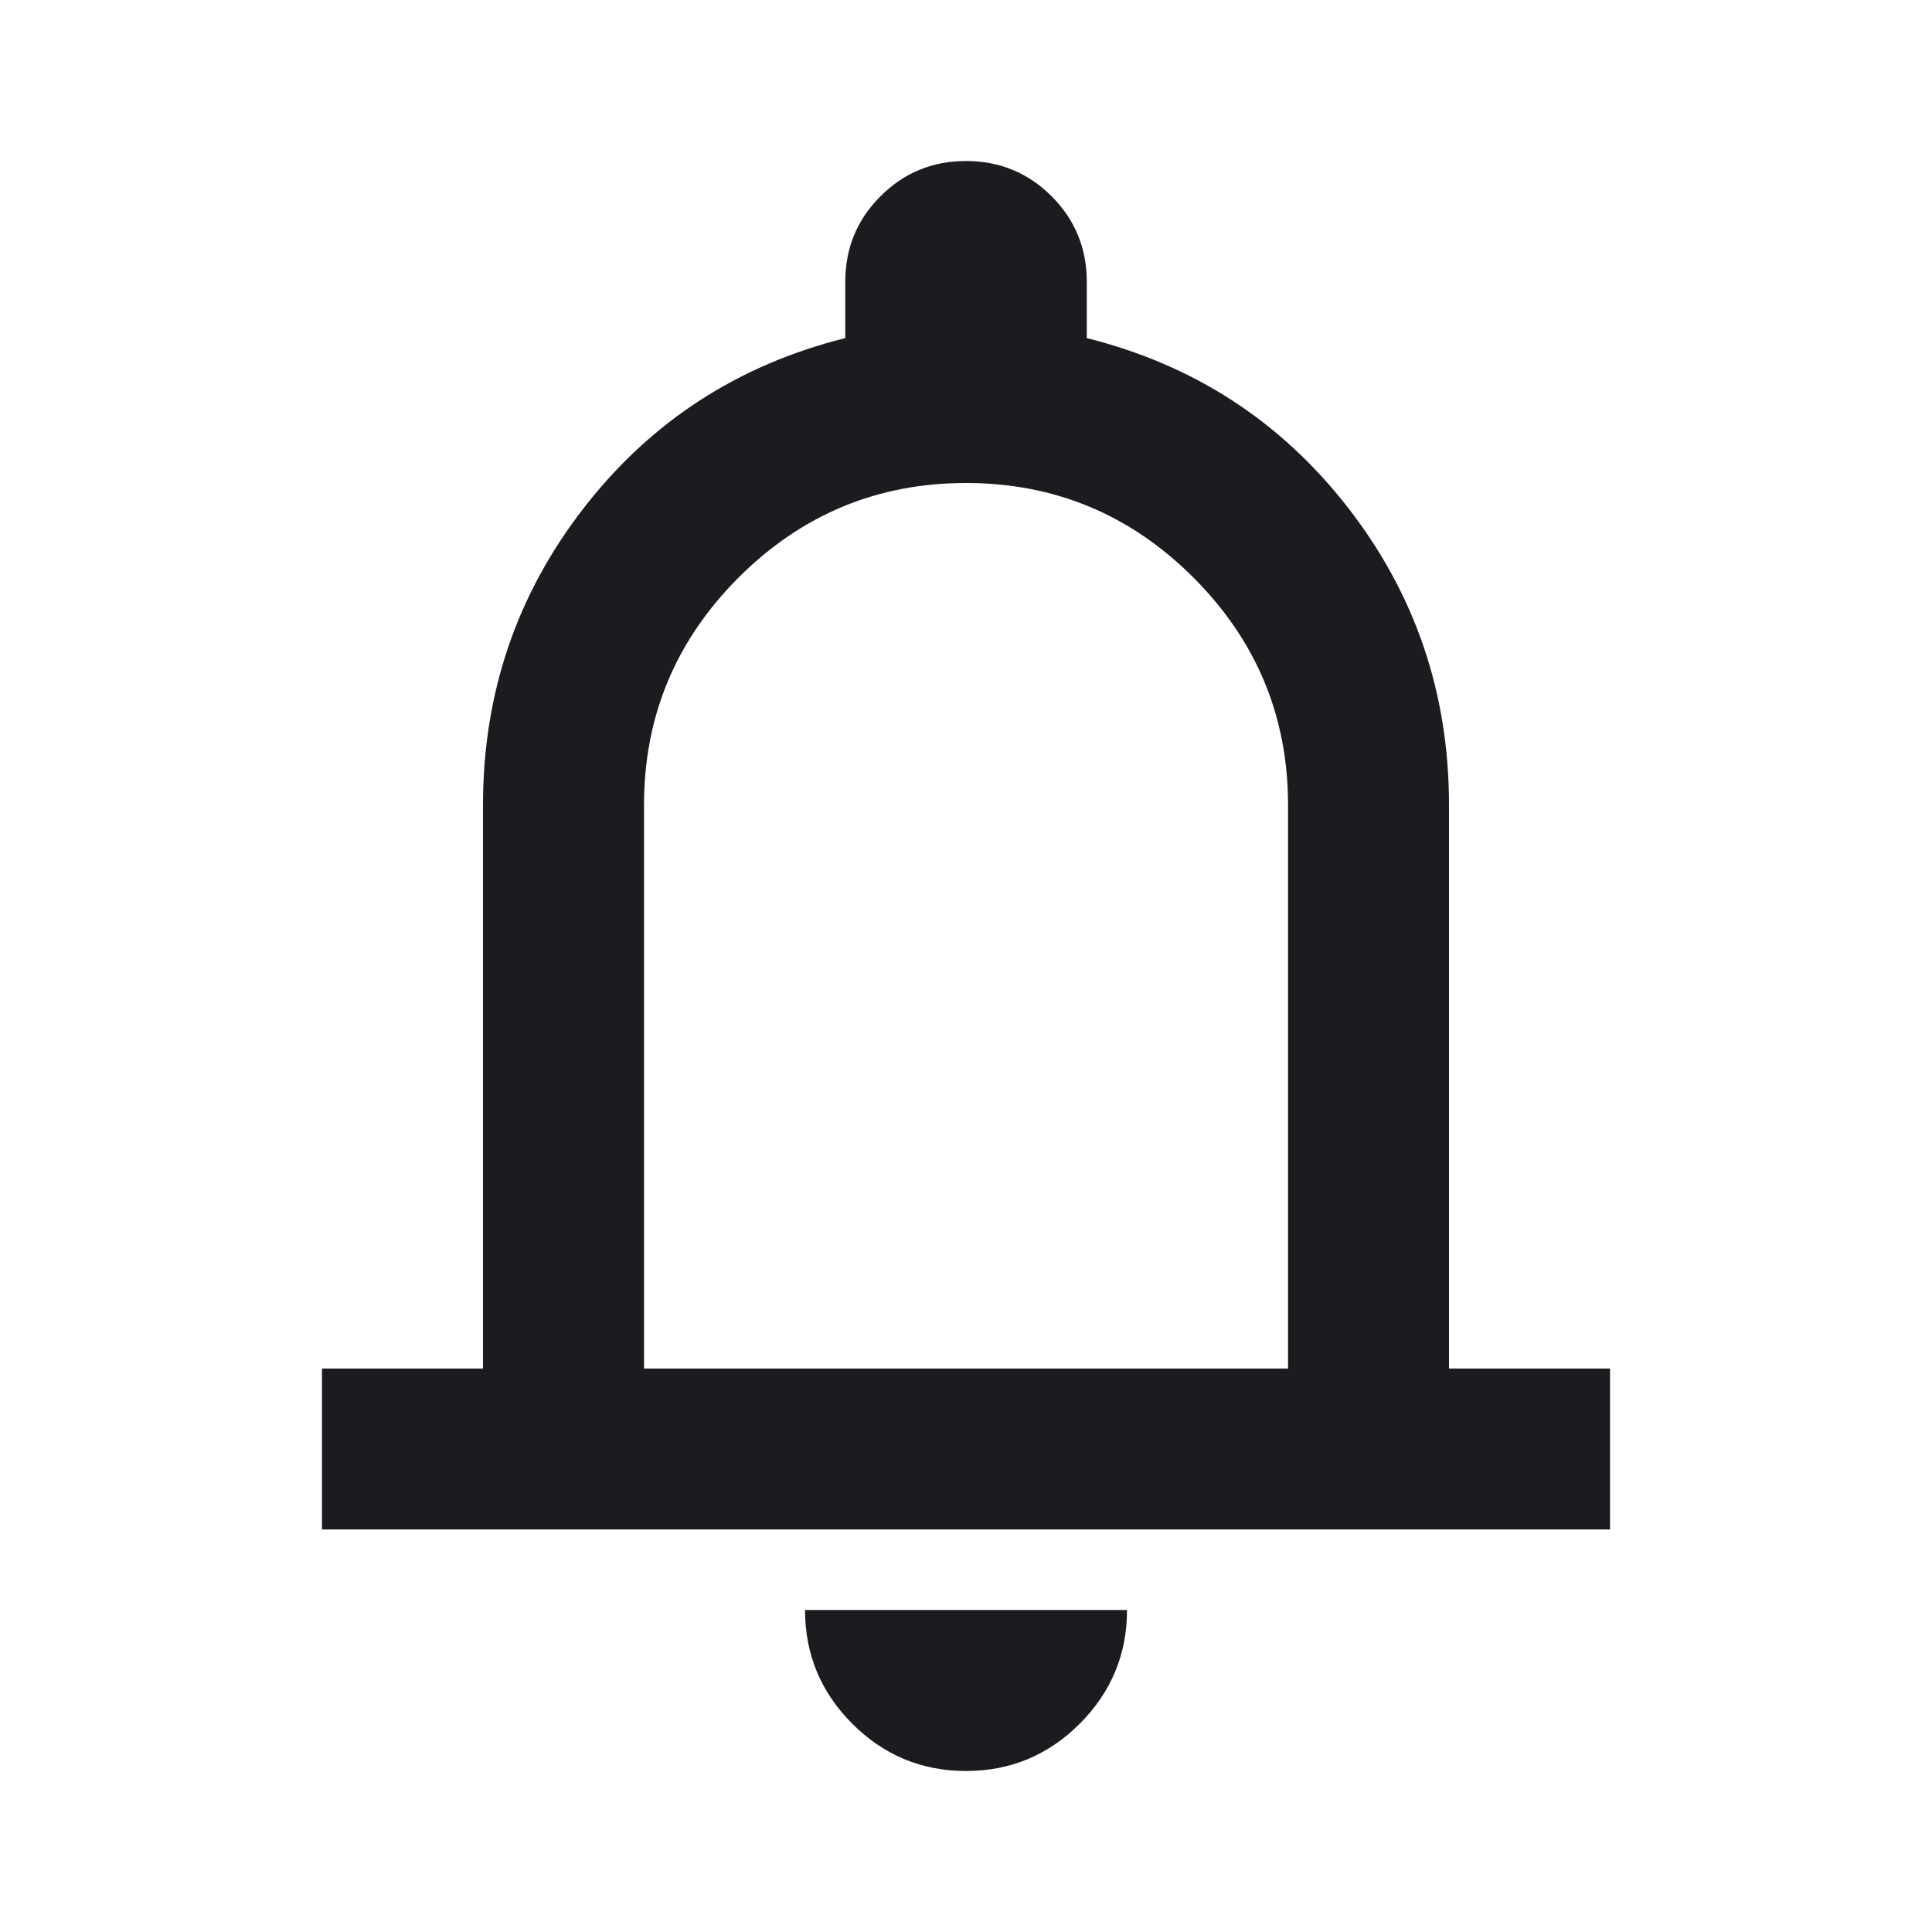
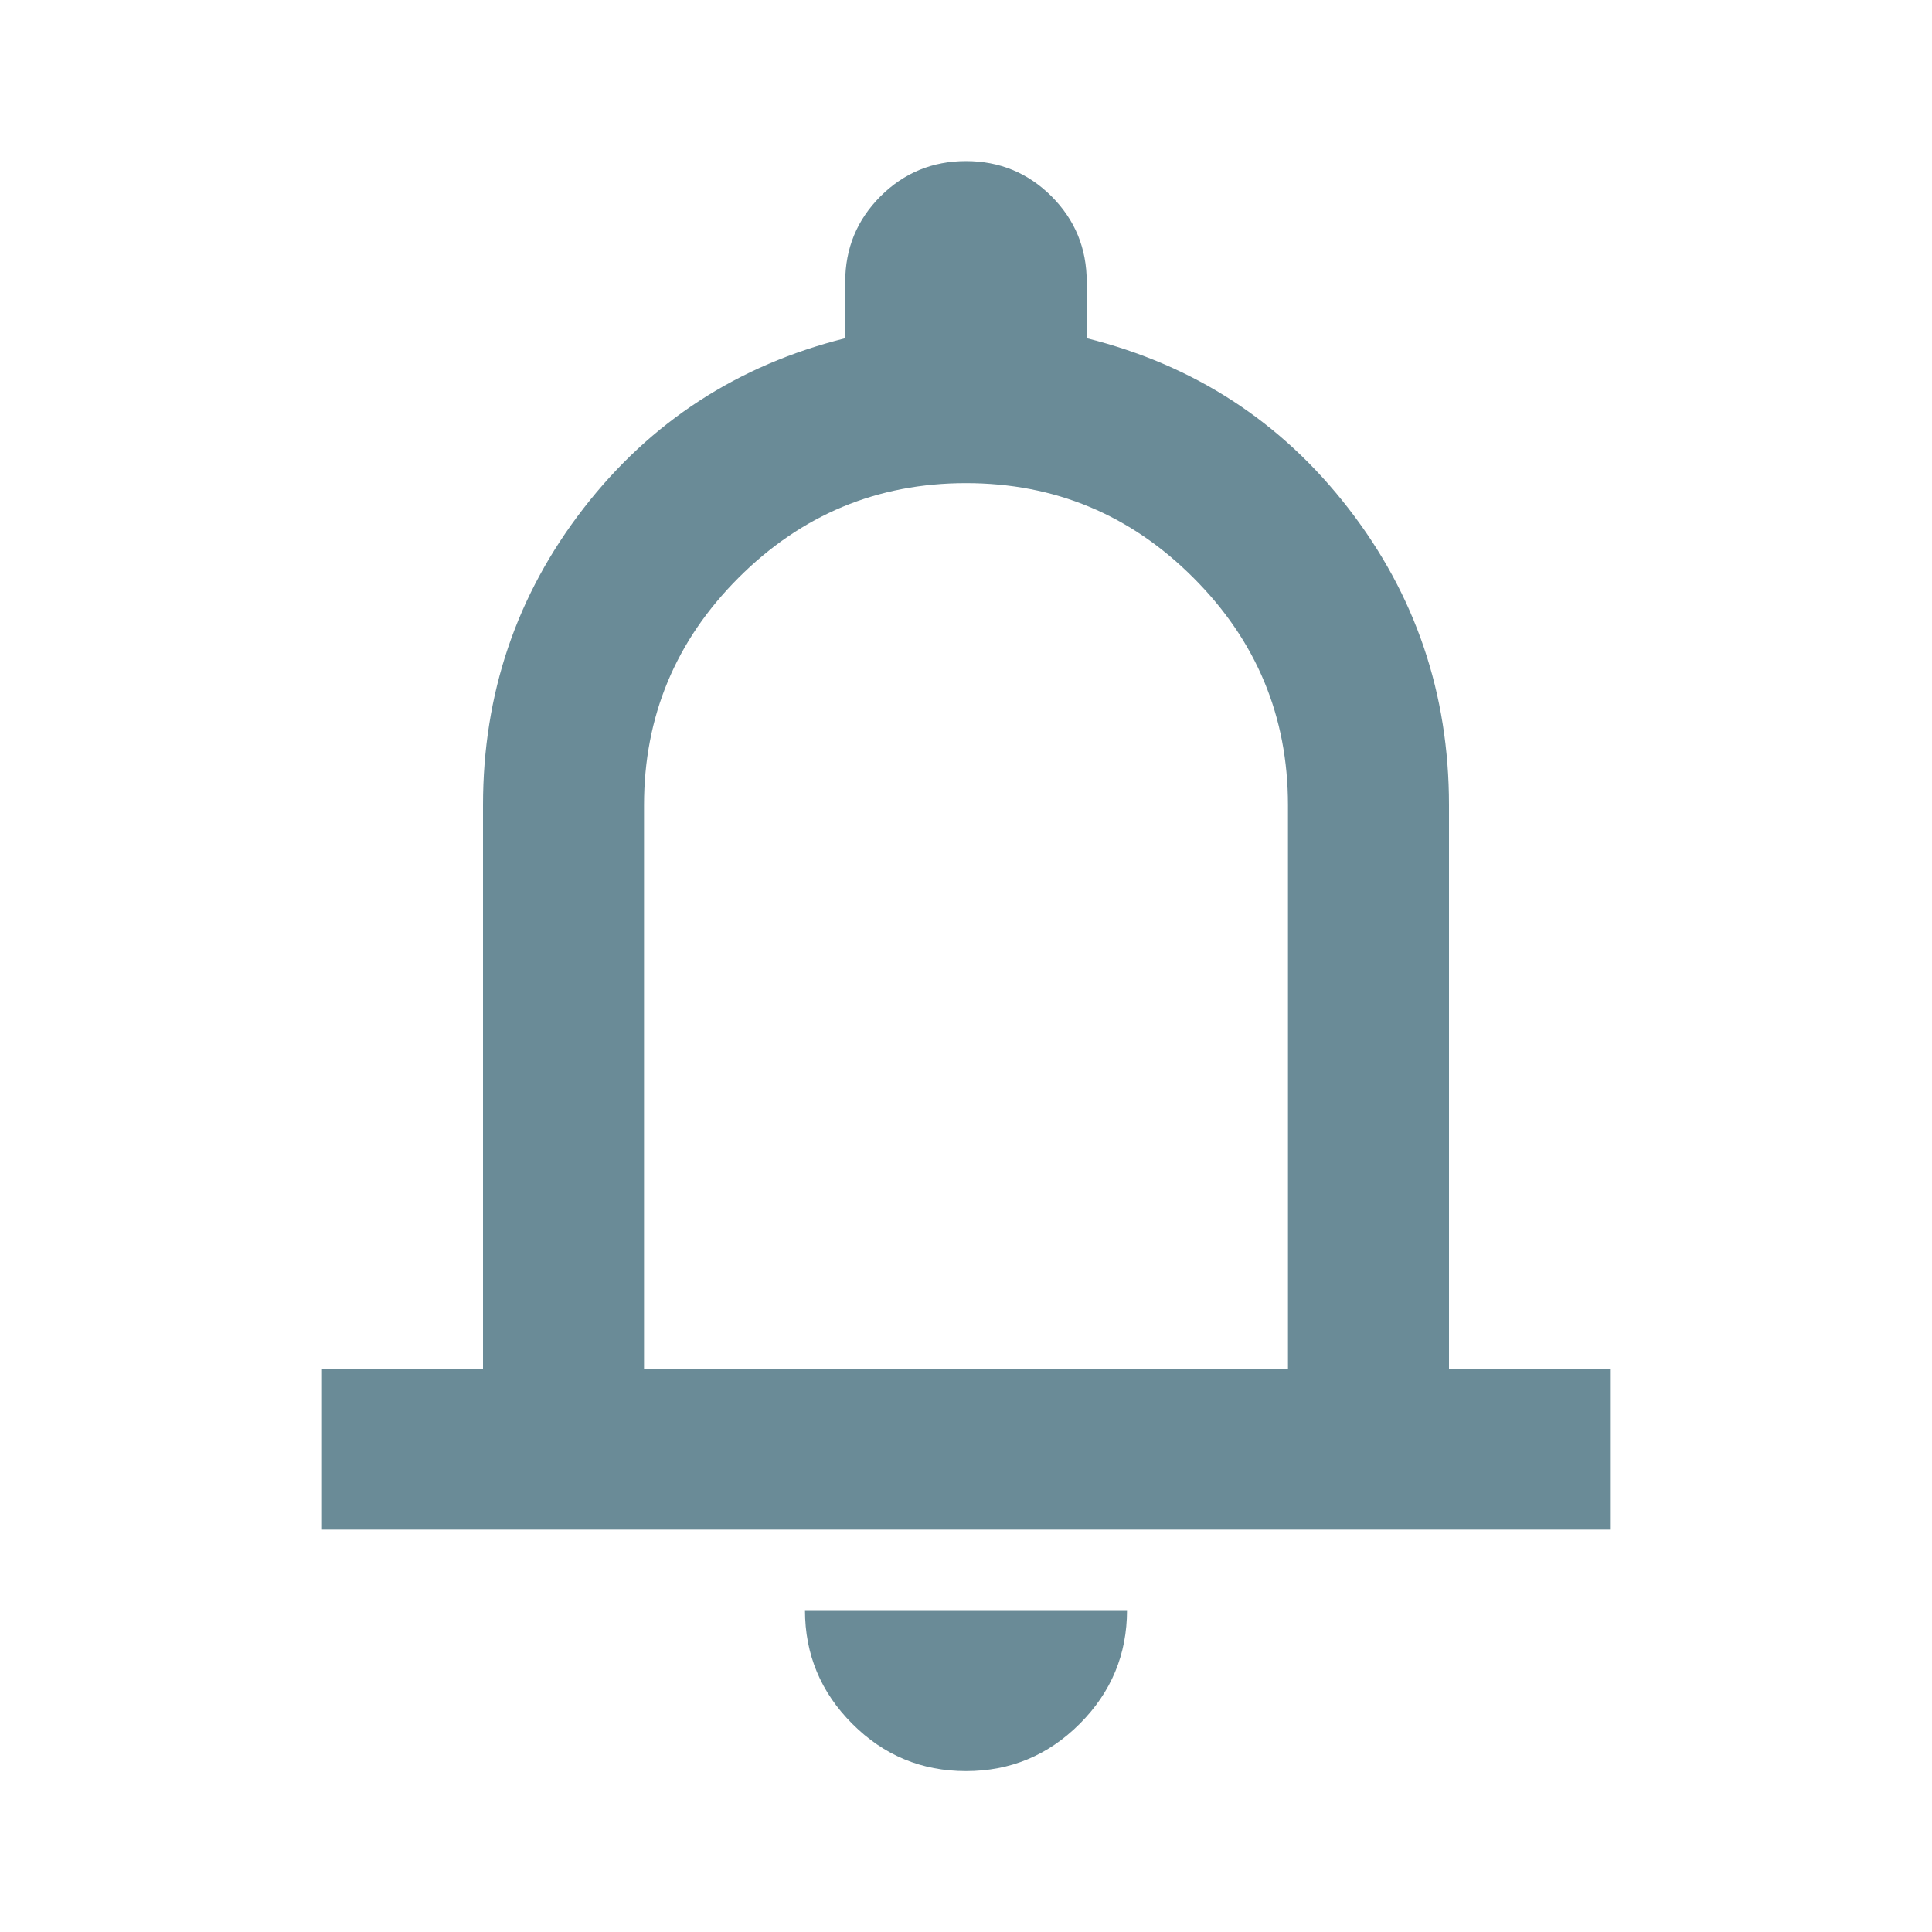
- <svg xmlns="http://www.w3.org/2000/svg" width="35" height="35" viewBox="0 0 35 35" fill="none">
-   <mask id="mask0_106_312" style="mask-type:alpha" maskUnits="userSpaceOnUse" x="0" y="0" width="35" height="35">
-     <rect width="35" height="35" fill="#D9D9D9" />
+ <svg xmlns="http://www.w3.org/2000/svg" width="29" height="29" viewBox="0 0 29 29" fill="none">
+   <mask id="mask0_10_47" style="mask-type:alpha" maskUnits="userSpaceOnUse" x="0" y="0" width="29" height="29">
+     <rect width="29" height="29" fill="#D9D9D9" />
  </mask>
-   <g mask="url(#mask0_106_312)">
-     <path d="M5.833 27.708V24.792H8.75V14.583C8.75 12.566 9.358 10.773 10.573 9.206C11.788 7.638 13.368 6.611 15.313 6.125V5.104C15.313 4.496 15.525 3.98 15.951 3.555C16.376 3.129 16.892 2.917 17.5 2.917C18.108 2.917 18.624 3.129 19.05 3.555C19.475 3.98 19.688 4.496 19.688 5.104V6.125C21.632 6.611 23.212 7.638 24.427 9.206C25.642 10.773 26.25 12.566 26.25 14.583V24.792H29.167V27.708H5.833ZM17.5 32.083C16.698 32.083 16.011 31.798 15.44 31.227C14.869 30.655 14.584 29.969 14.584 29.167H20.417C20.417 29.969 20.131 30.655 19.56 31.227C18.989 31.798 18.302 32.083 17.5 32.083ZM11.667 24.792H23.334V14.583C23.334 12.979 22.762 11.606 21.62 10.463C20.478 9.321 19.104 8.75 17.5 8.75C15.896 8.75 14.523 9.321 13.38 10.463C12.238 11.606 11.667 12.979 11.667 14.583V24.792Z" fill="#1C1B1F" />
+   <g mask="url(#mask0_10_47)">
+     <path d="M4.833 22.96V20.544H7.25V12.085C7.25 10.414 7.753 8.928 8.76 7.629C9.767 6.33 11.076 5.48 12.687 5.077V4.231C12.687 3.727 12.864 3.3 13.216 2.947C13.569 2.595 13.996 2.418 14.5 2.418C15.003 2.418 15.431 2.595 15.784 2.947C16.136 3.3 16.312 3.727 16.312 4.231V5.077C17.924 5.48 19.233 6.33 20.239 7.629C21.247 8.928 21.75 10.414 21.75 12.085V20.544H24.167V22.96H4.833ZM14.5 26.585C13.835 26.585 13.266 26.349 12.793 25.875C12.32 25.402 12.083 24.833 12.083 24.169H16.917C16.917 24.833 16.68 25.402 16.207 25.875C15.733 26.349 15.165 26.585 14.5 26.585ZM9.667 20.544H19.333V12.085C19.333 10.756 18.86 9.618 17.913 8.672C16.967 7.725 15.829 7.252 14.5 7.252C13.171 7.252 12.033 7.725 11.086 8.672C10.14 9.618 9.667 10.756 9.667 12.085V20.544Z" fill="#6A8B97" />
  </g>
</svg>
